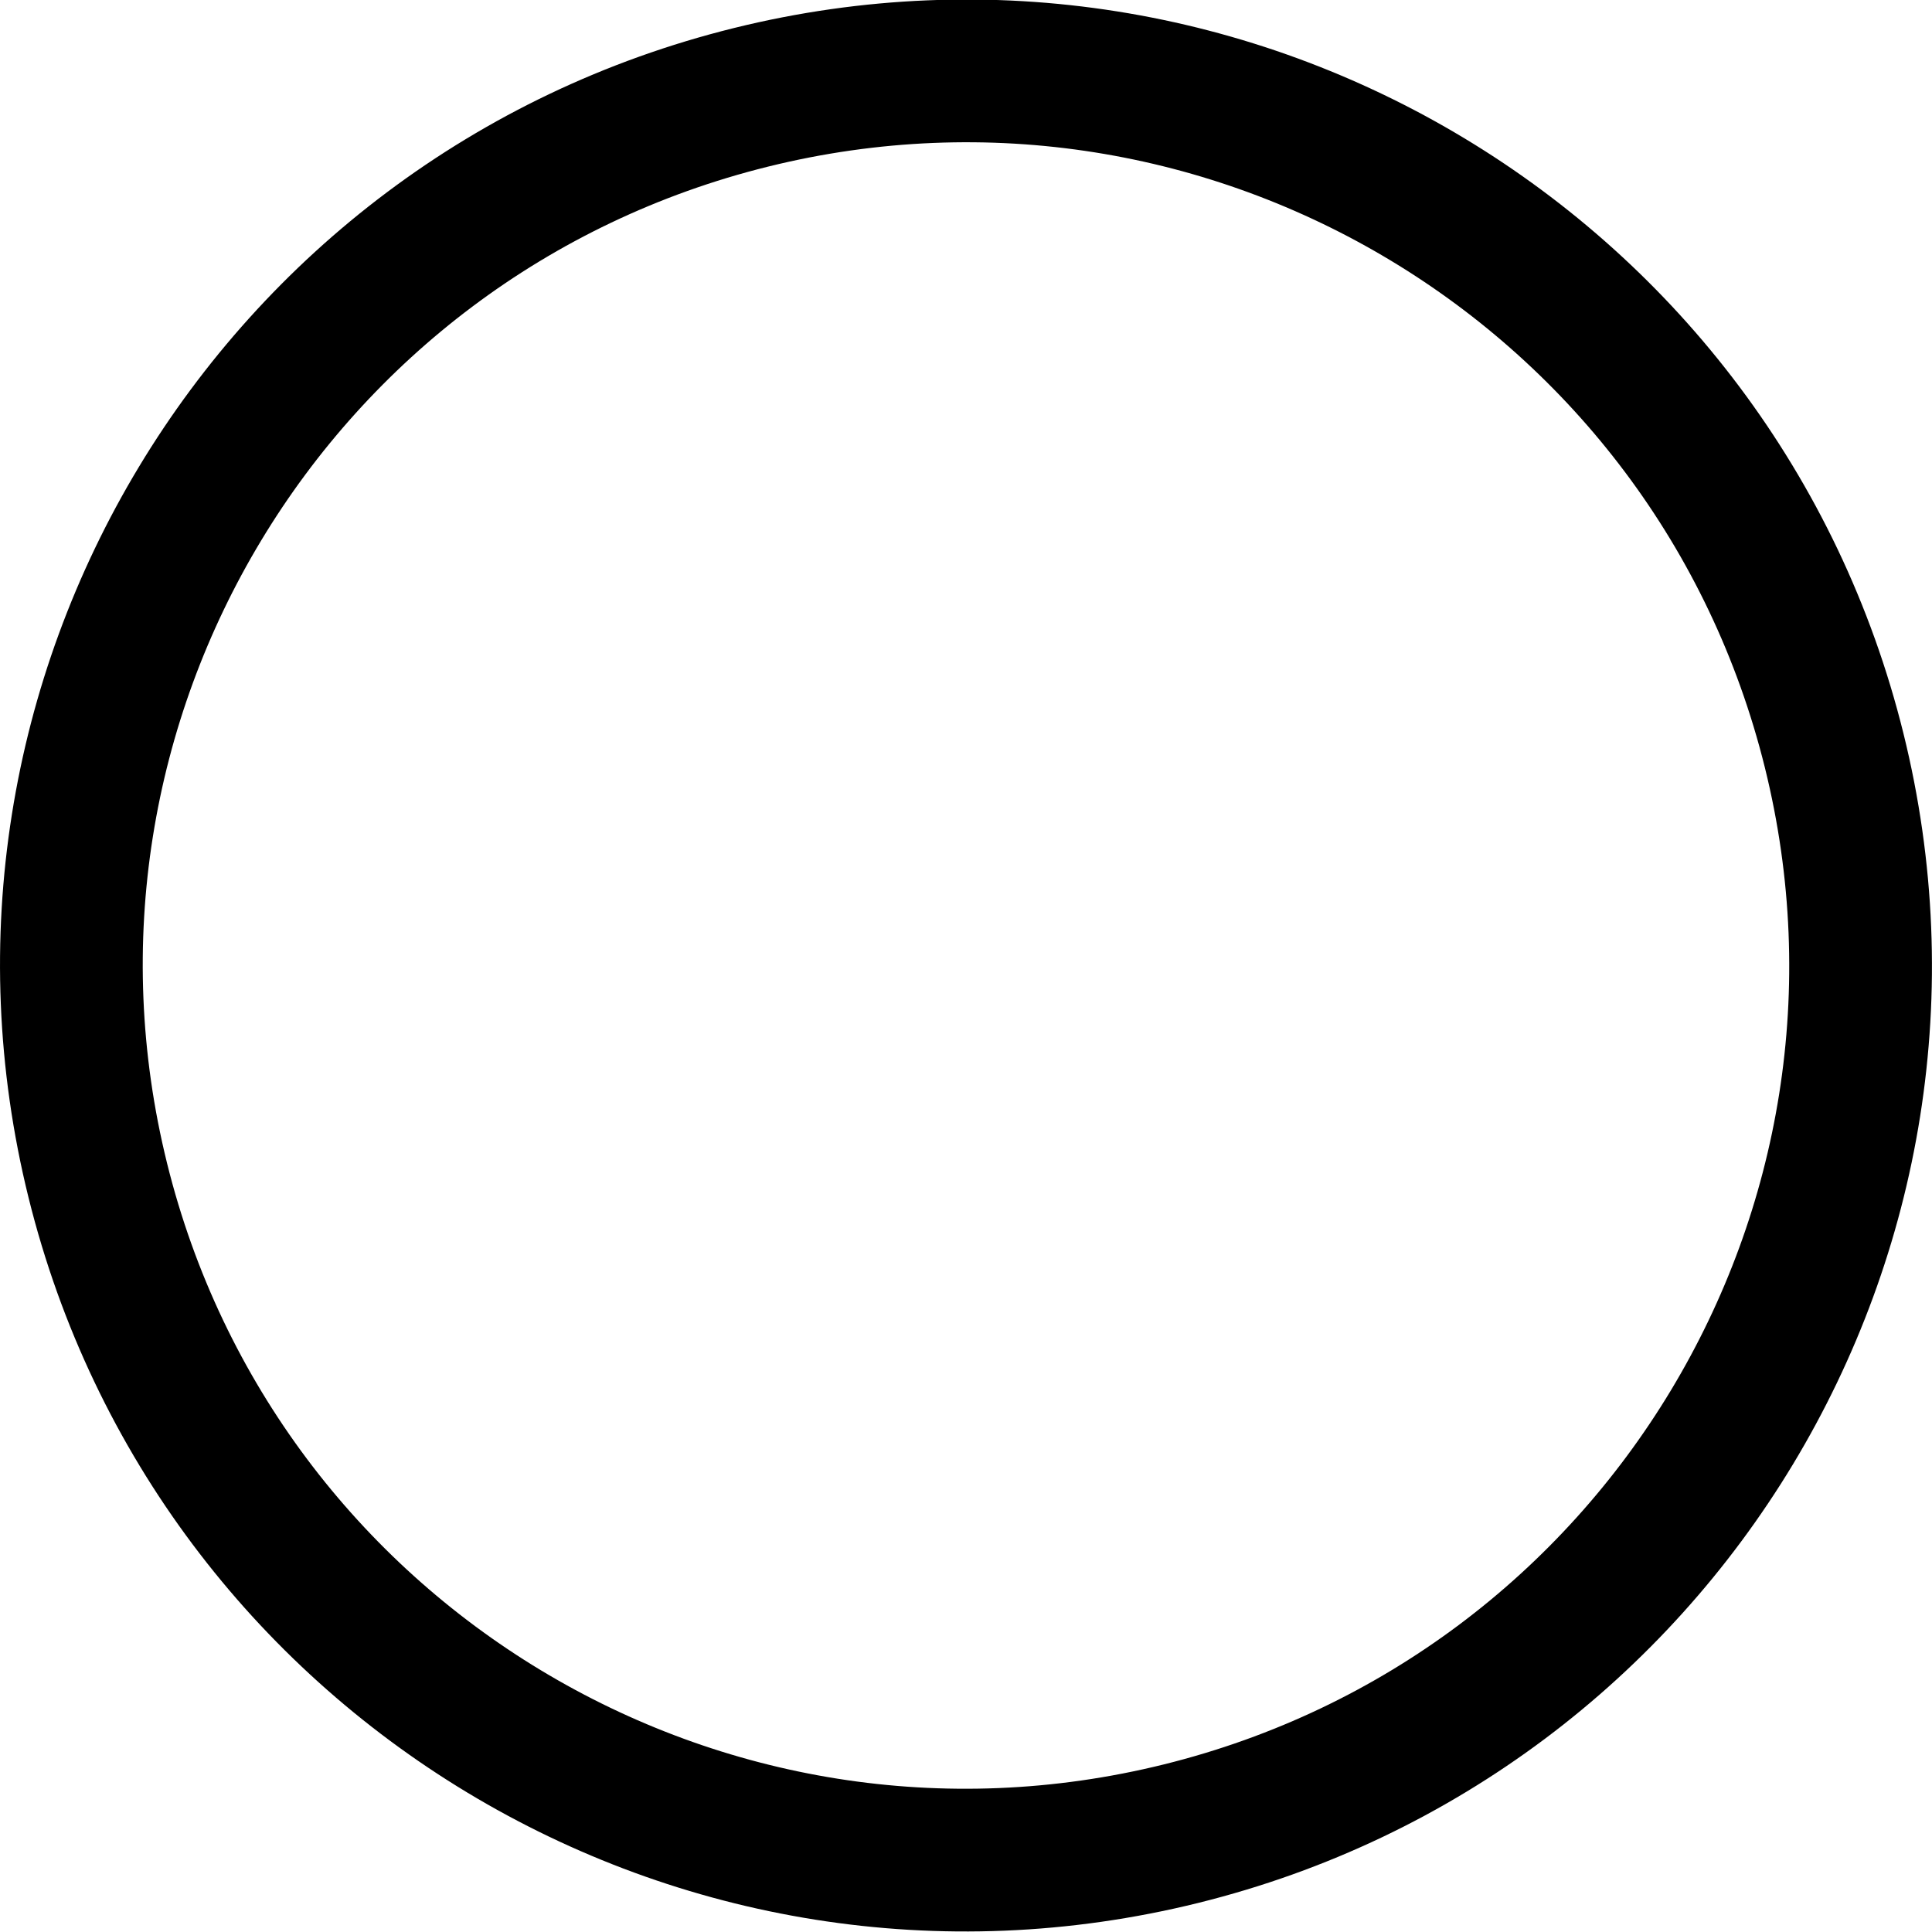
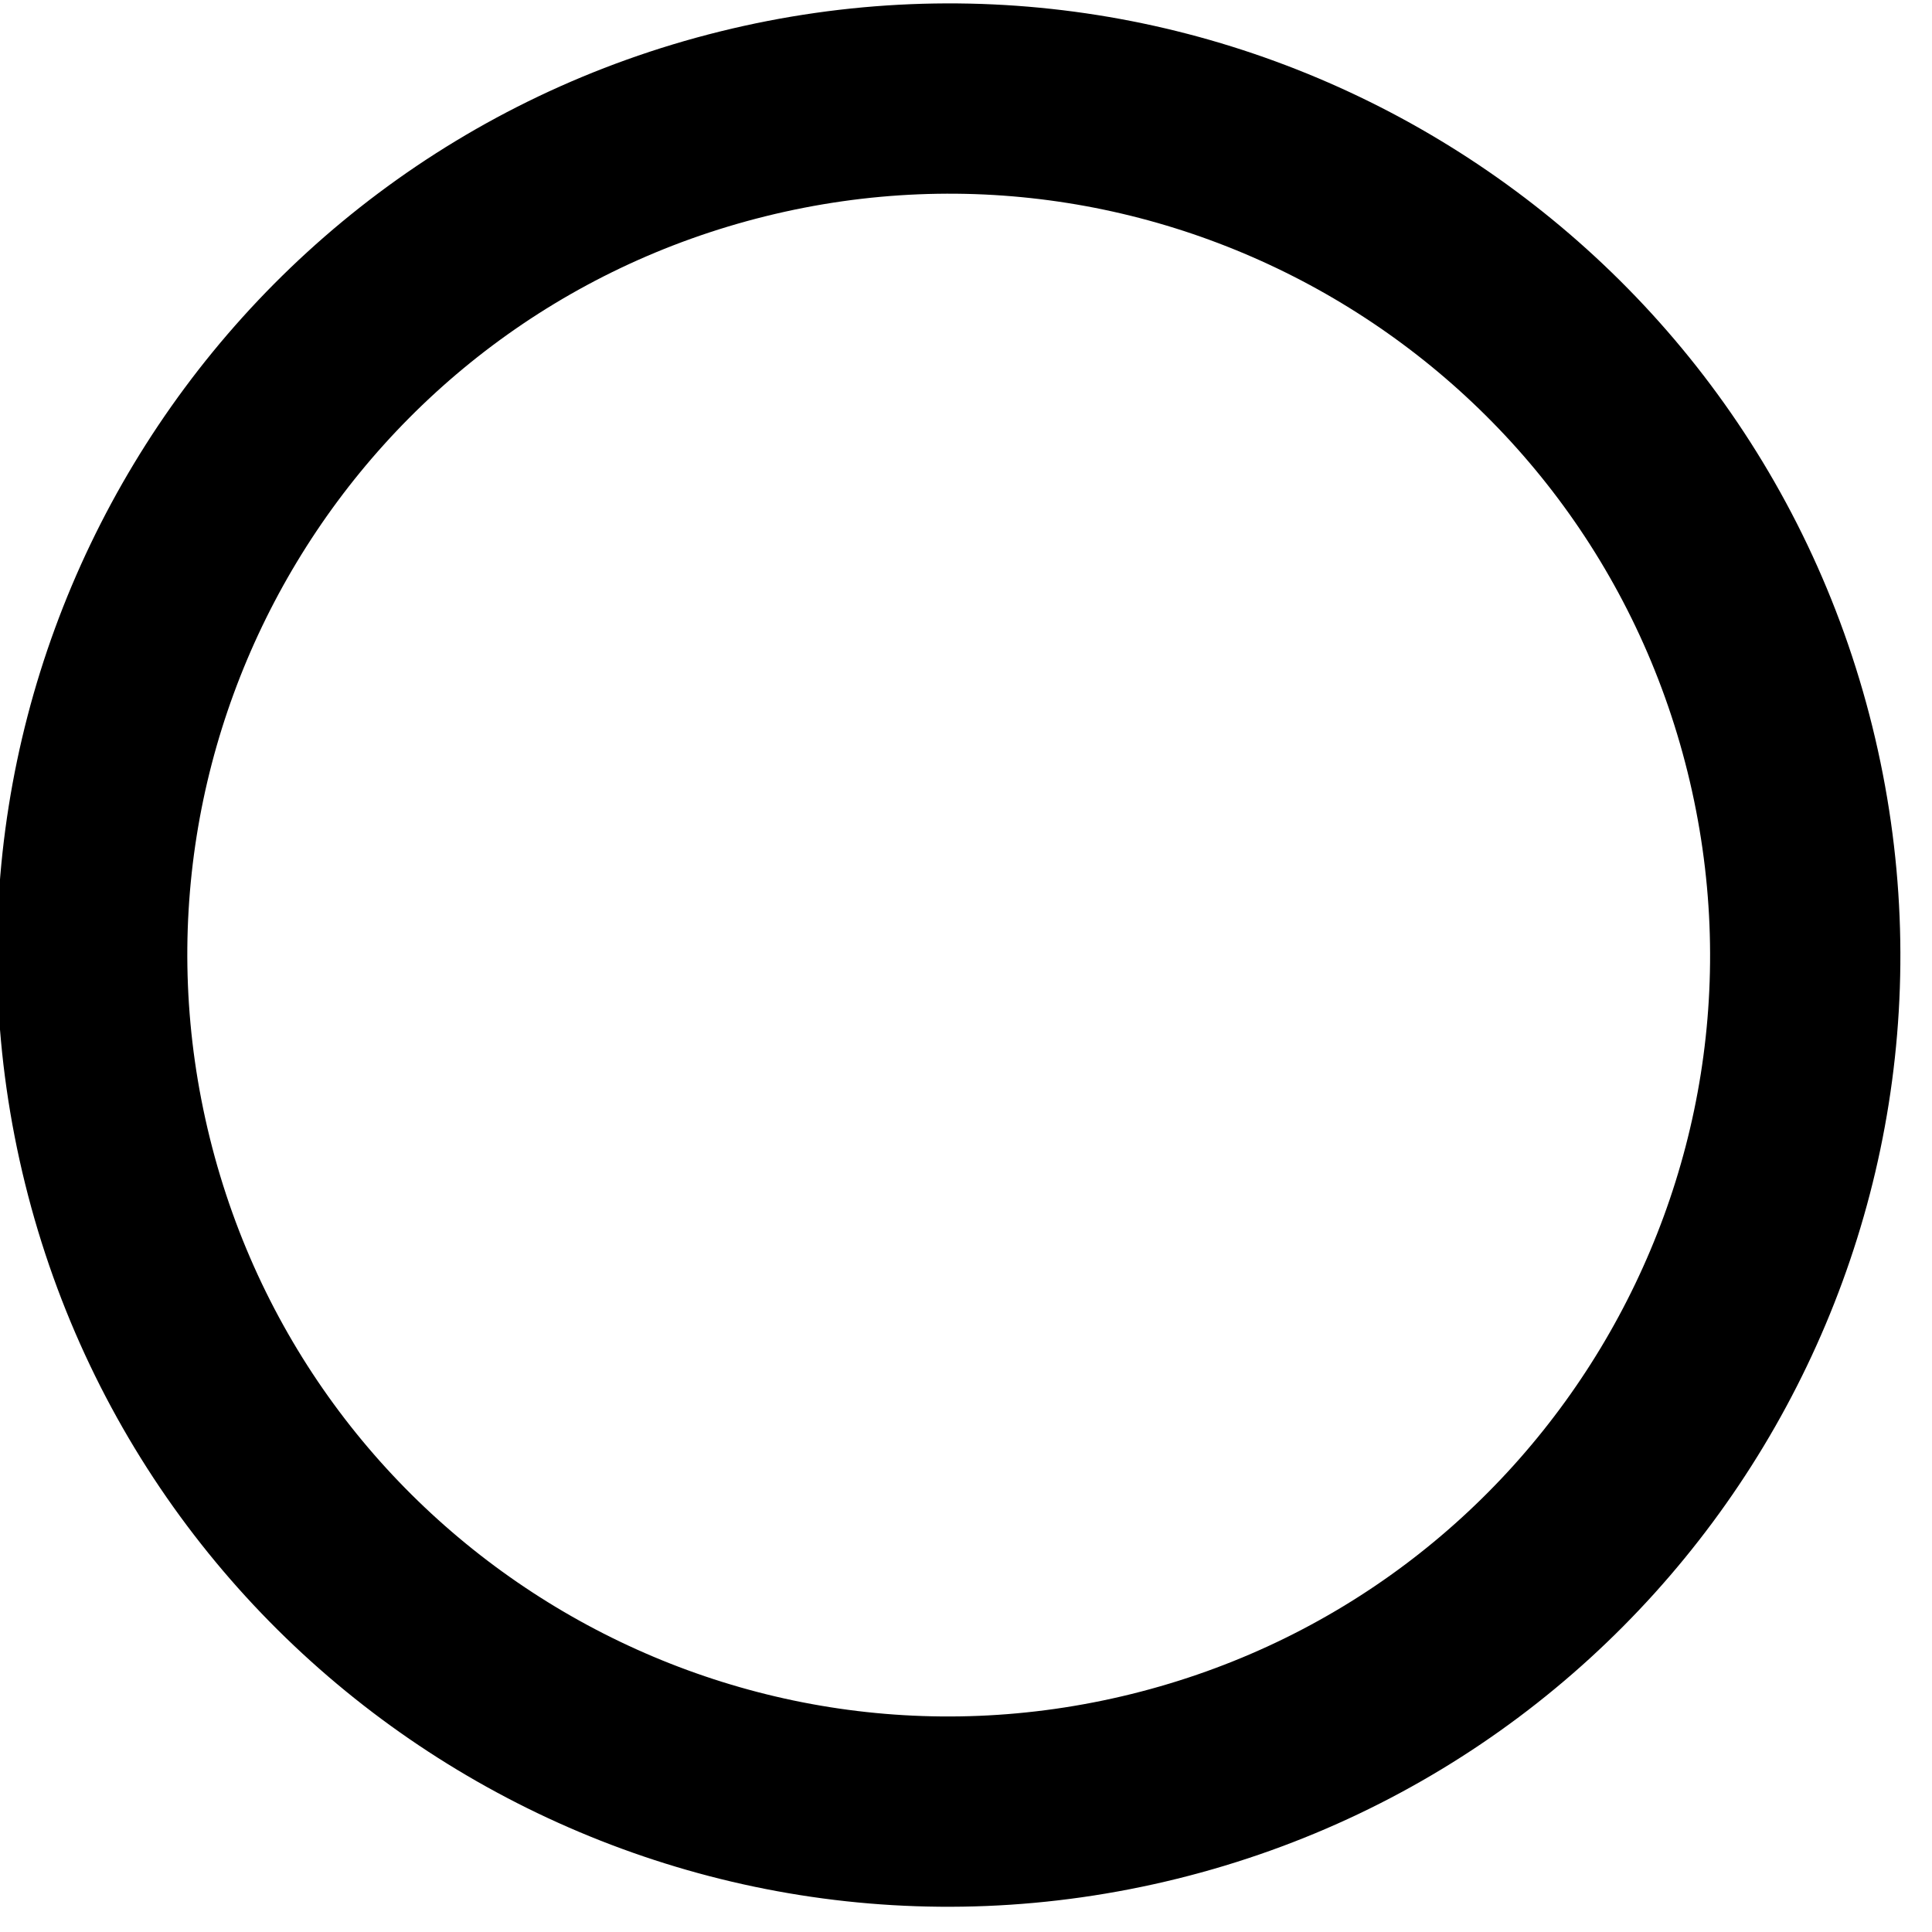
<svg xmlns="http://www.w3.org/2000/svg" viewBox="0 0 40.61 40.61">
  <defs>
-     <style>.cls-1{fill:none;stroke:#000;stroke-miterlimit:10;stroke-width:3px;}</style>
+     <style>.cls-1{fill:none;stroke:#000;stroke-miterlimit:10;stroke-width:4px;}</style>
  </defs>
  <g id="Layer_2" data-name="Layer 2">
    <g id="Layer_1-2" data-name="Layer 1">
-       <circle class="cls-1" cx="20.3" cy="20.3" r="18.8" transform="translate(-4.28 5.47) rotate(-13.91)" />
+       <circle class="cls-1" cx="20" cy="20" r="18" transform="translate(-4.28 5.47) rotate(-13.91)" />
    </g>
  </g>
</svg>
